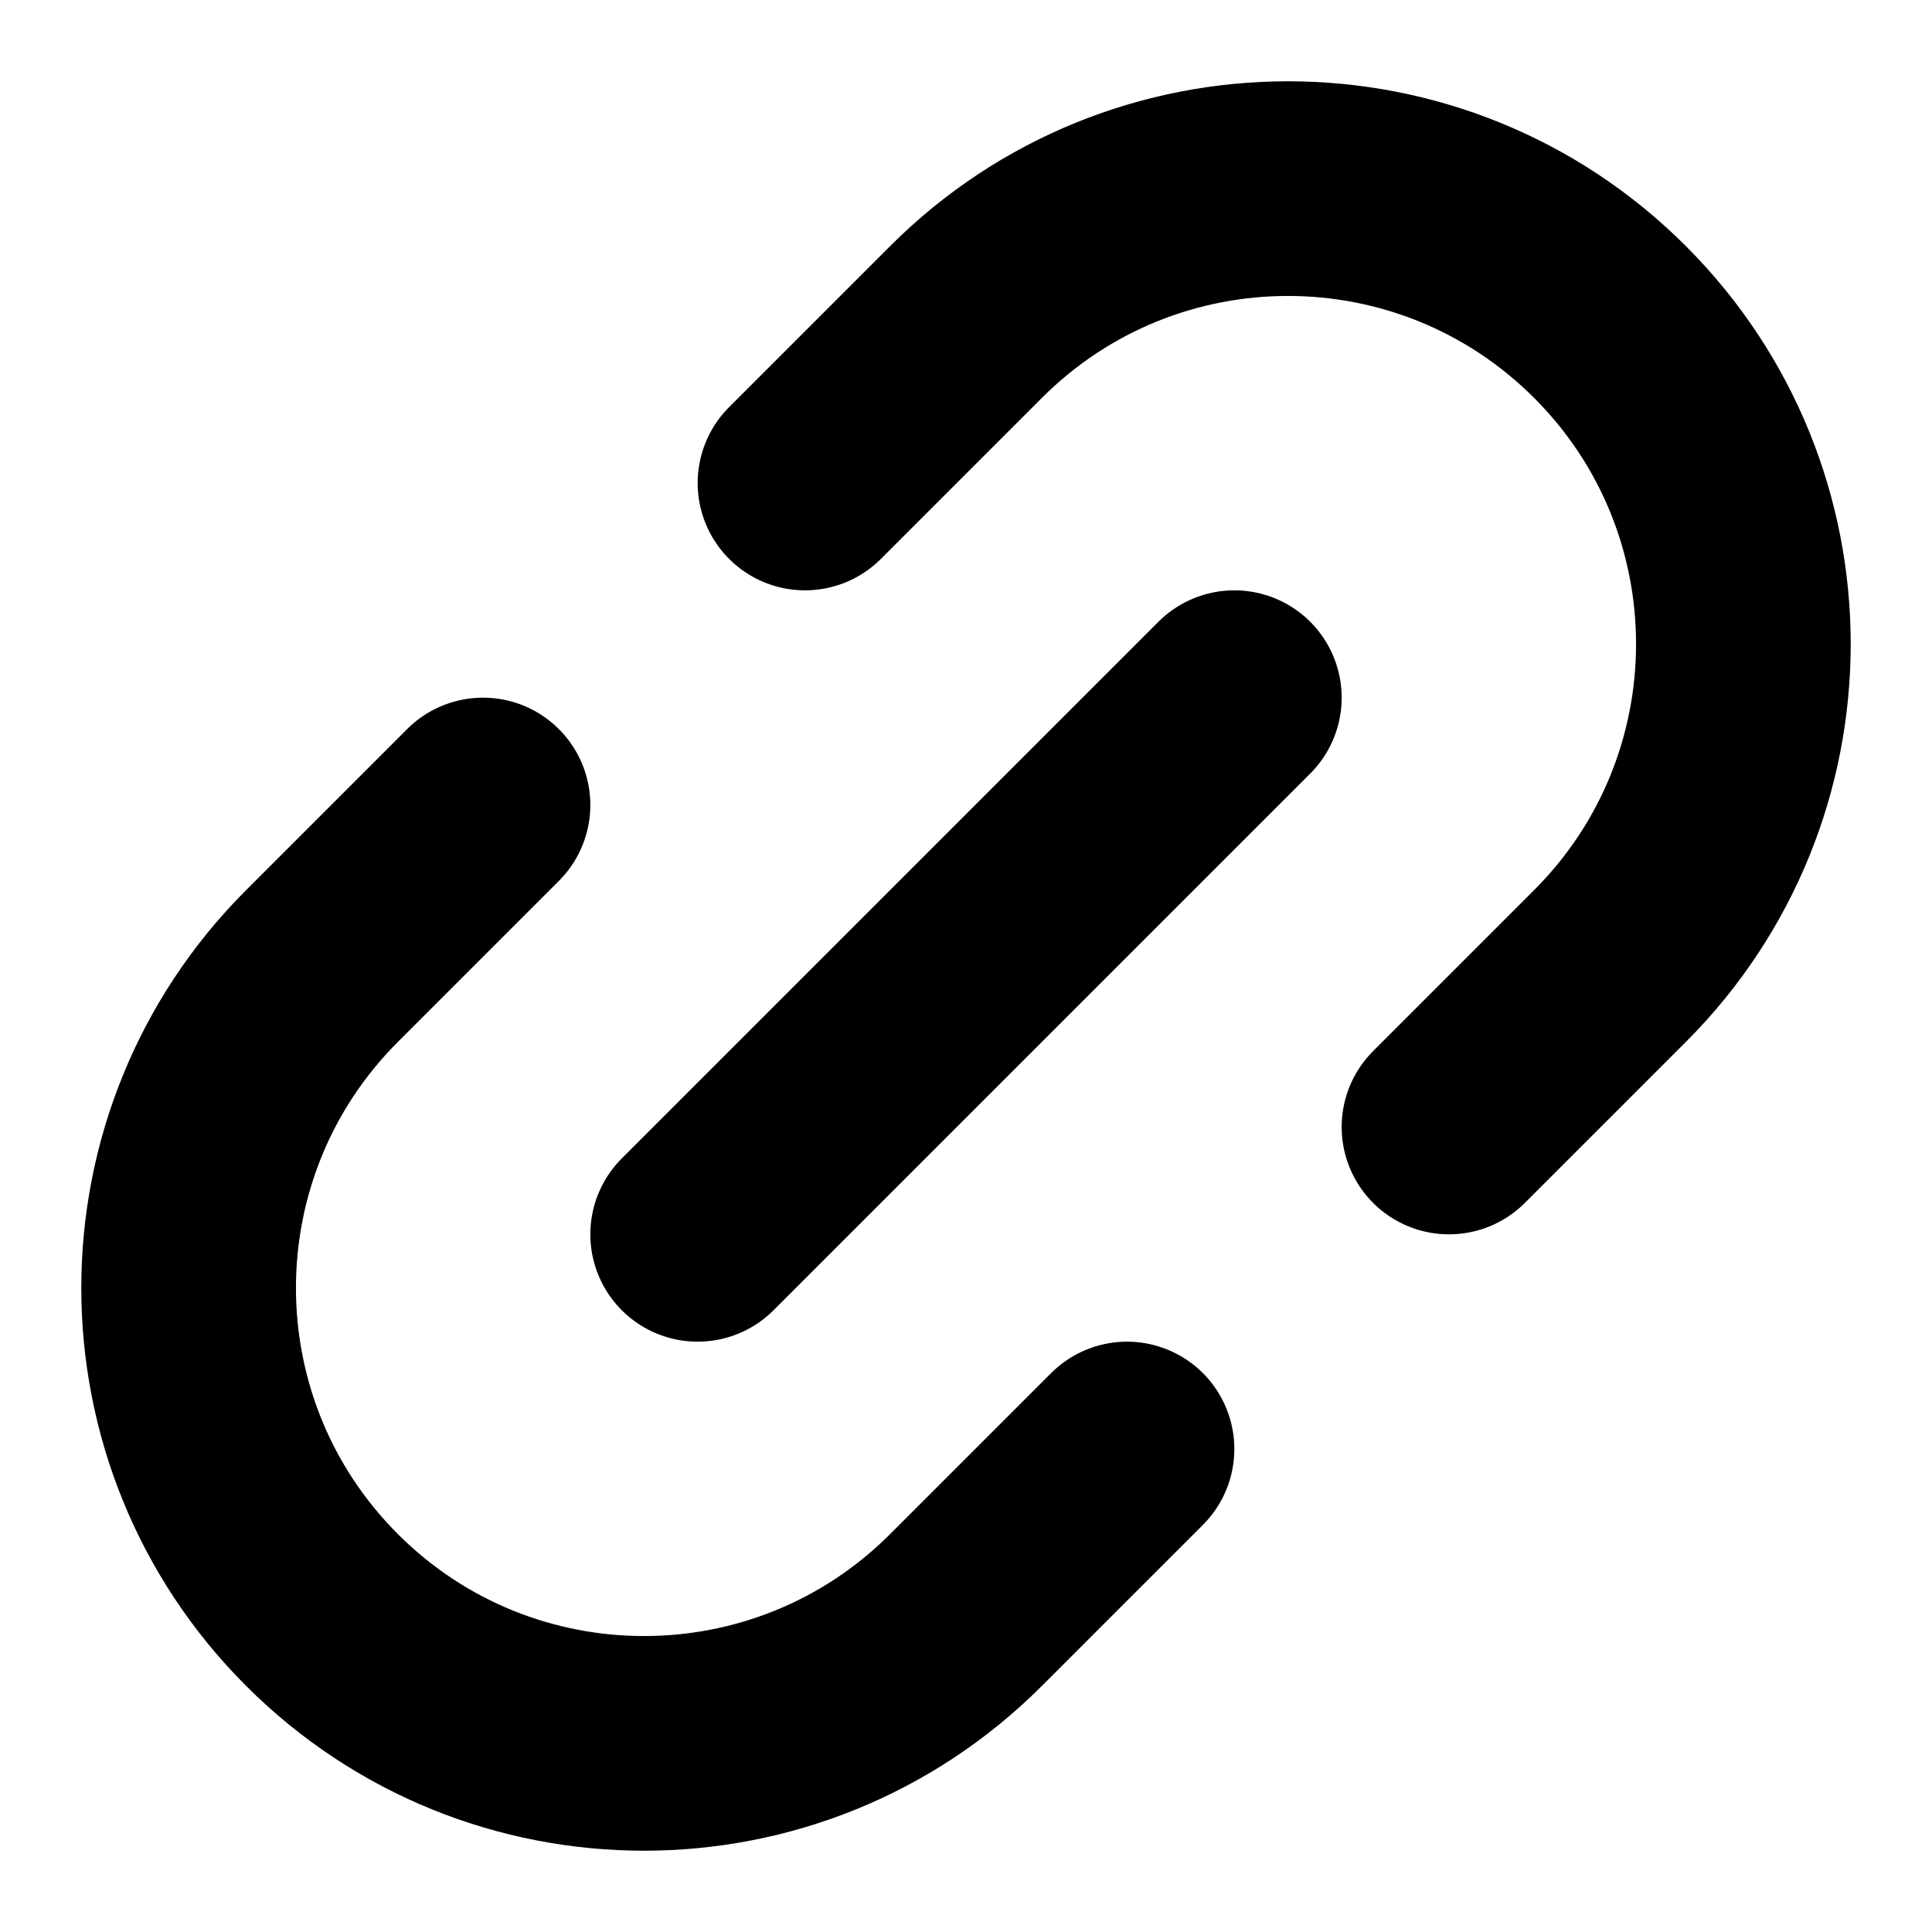
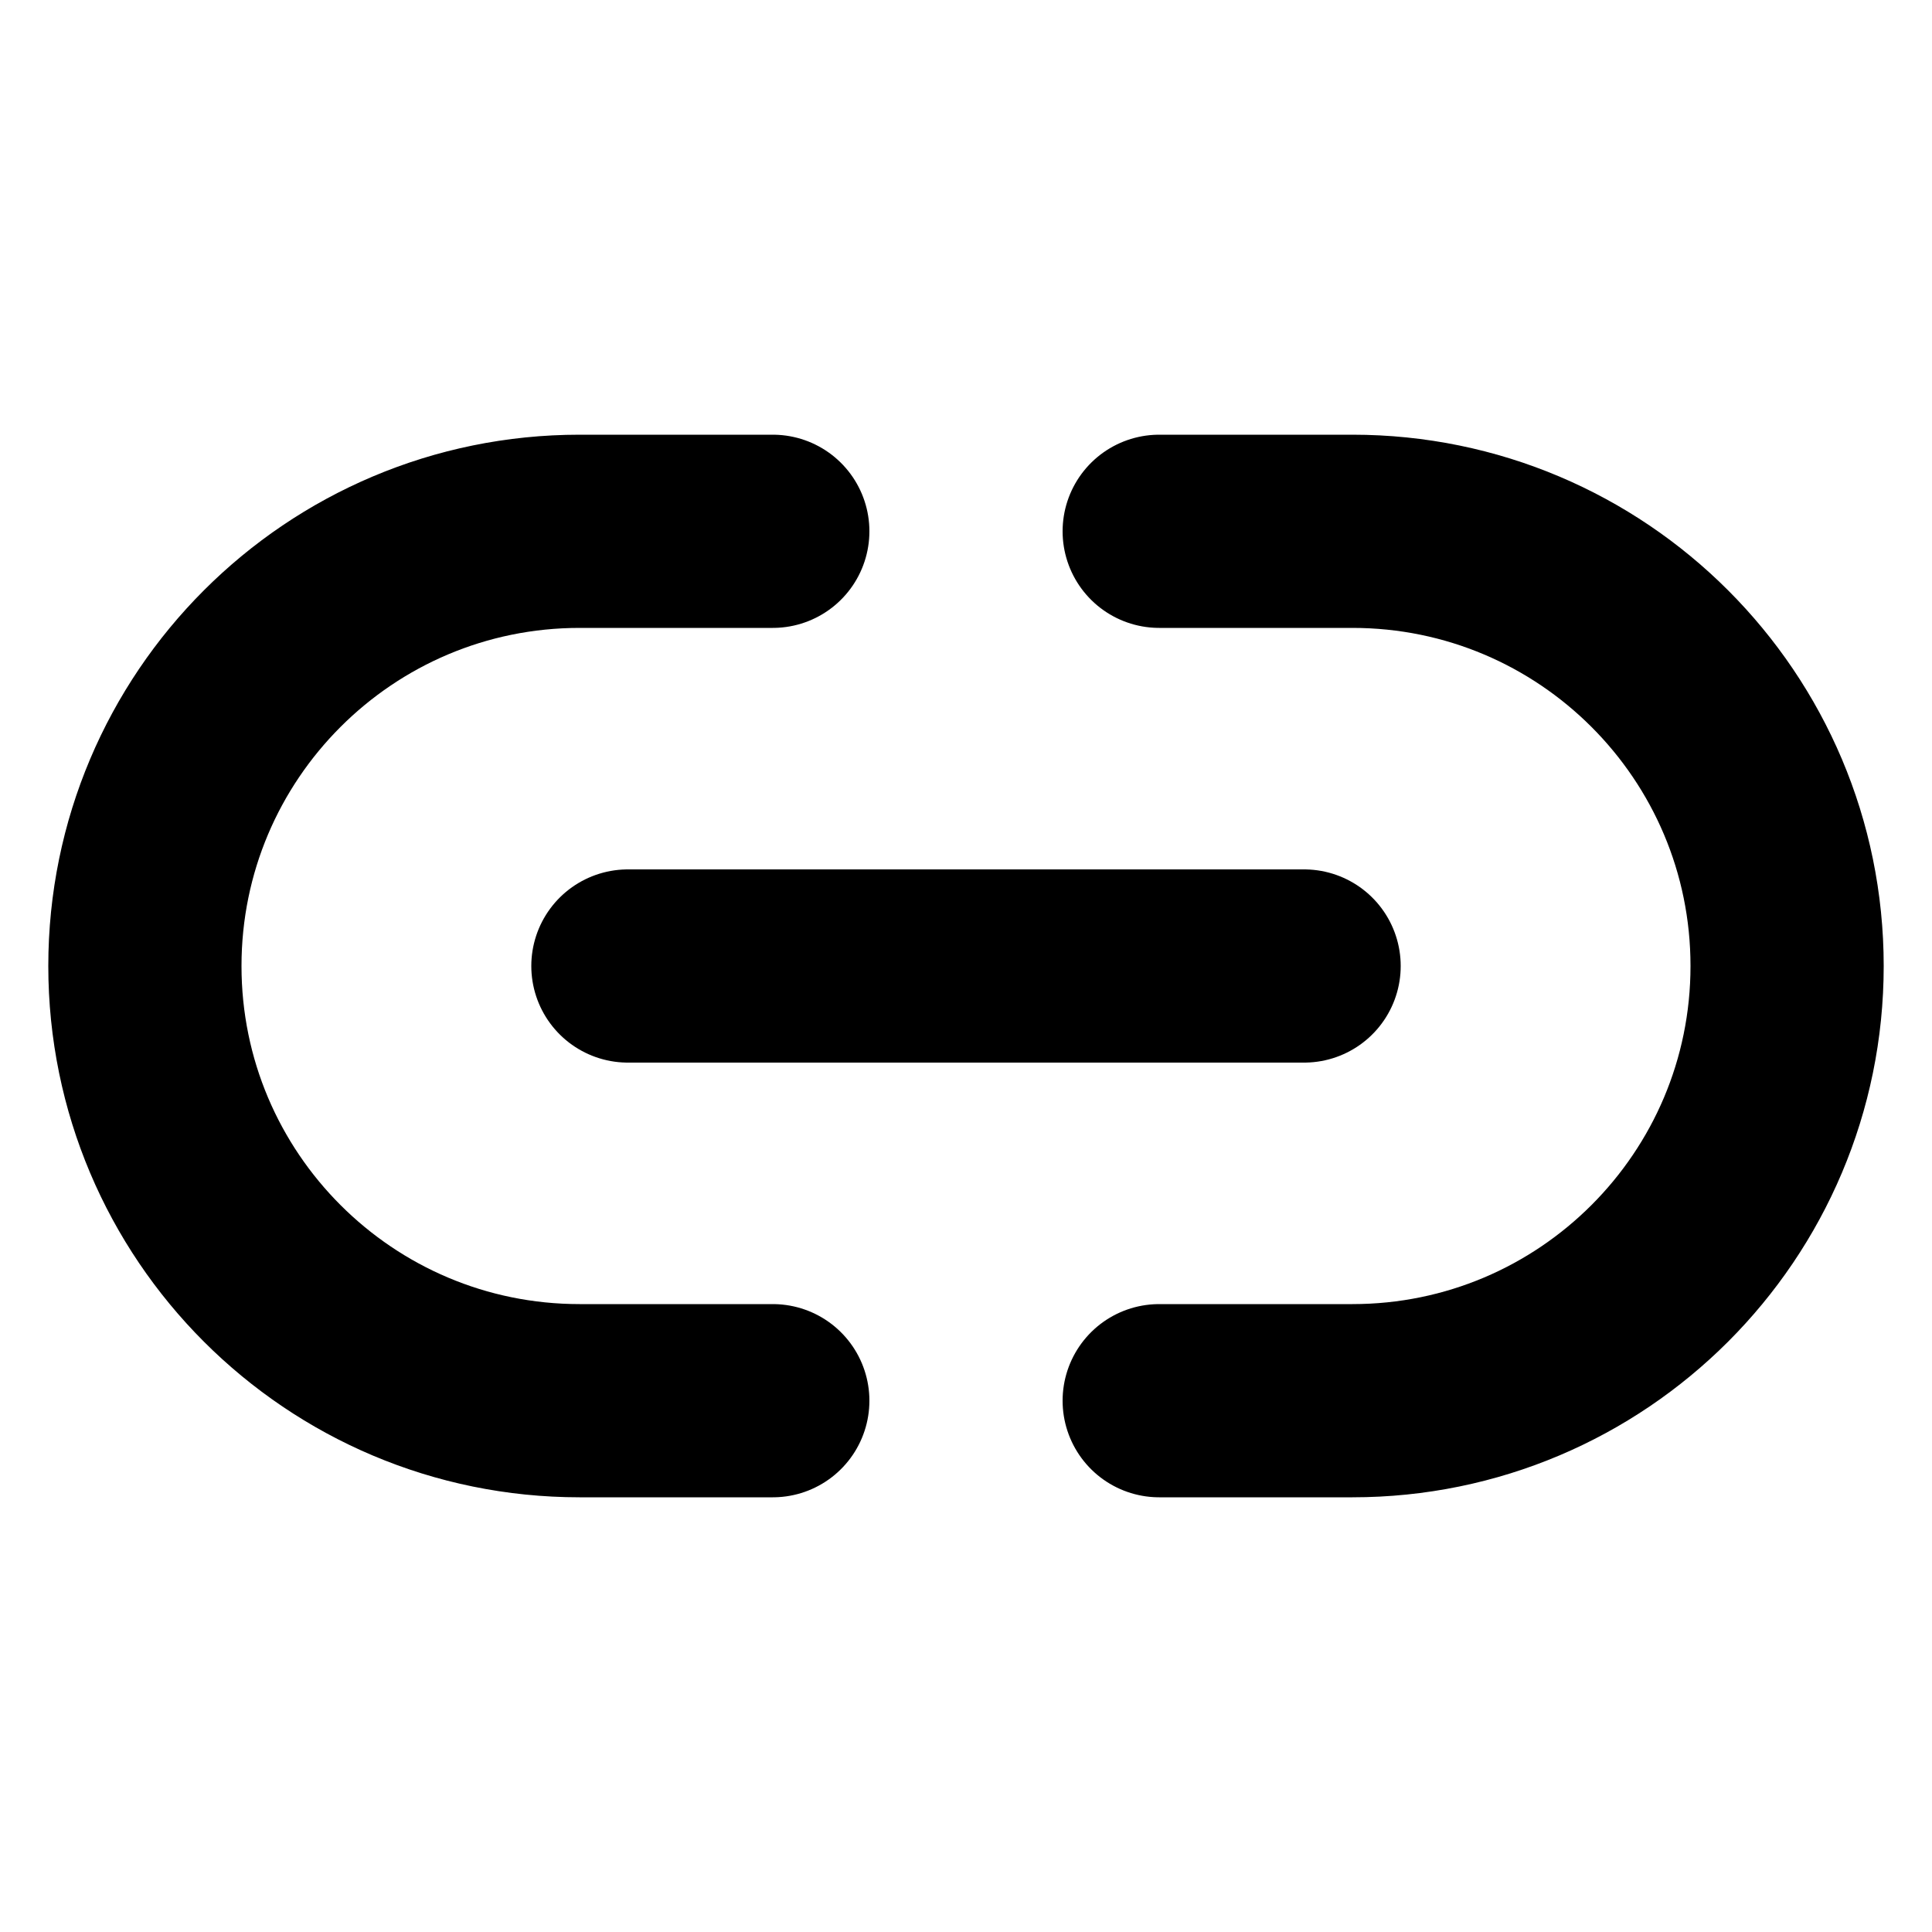
- <svg xmlns="http://www.w3.org/2000/svg" viewBox="0 0 18 18" color="currentColor">
-   <path d="M13.5 10.5 15 9a1 1 0 0 0-6-6L7.5 4.5m-3 3L3 9a1 1 0 0 0 6 6l1.5-1.5m-4-2 5-5" fill="none" stroke="currentColor" stroke-width="2" stroke-linecap="round" />
+ <svg xmlns="http://www.w3.org/2000/svg" viewBox="0 0 20 20" color="currentColor">
+   <path d="M12 14.5 14 14.5A1 1 45 0014 5.5L12 5.5M8 5.5 6 5.5A1 1 45 006 14.5L8 14.5M6.5 10 13.5 10" fill="none" stroke="currentColor" stroke-width="2" stroke-linecap="round" />
</svg>
